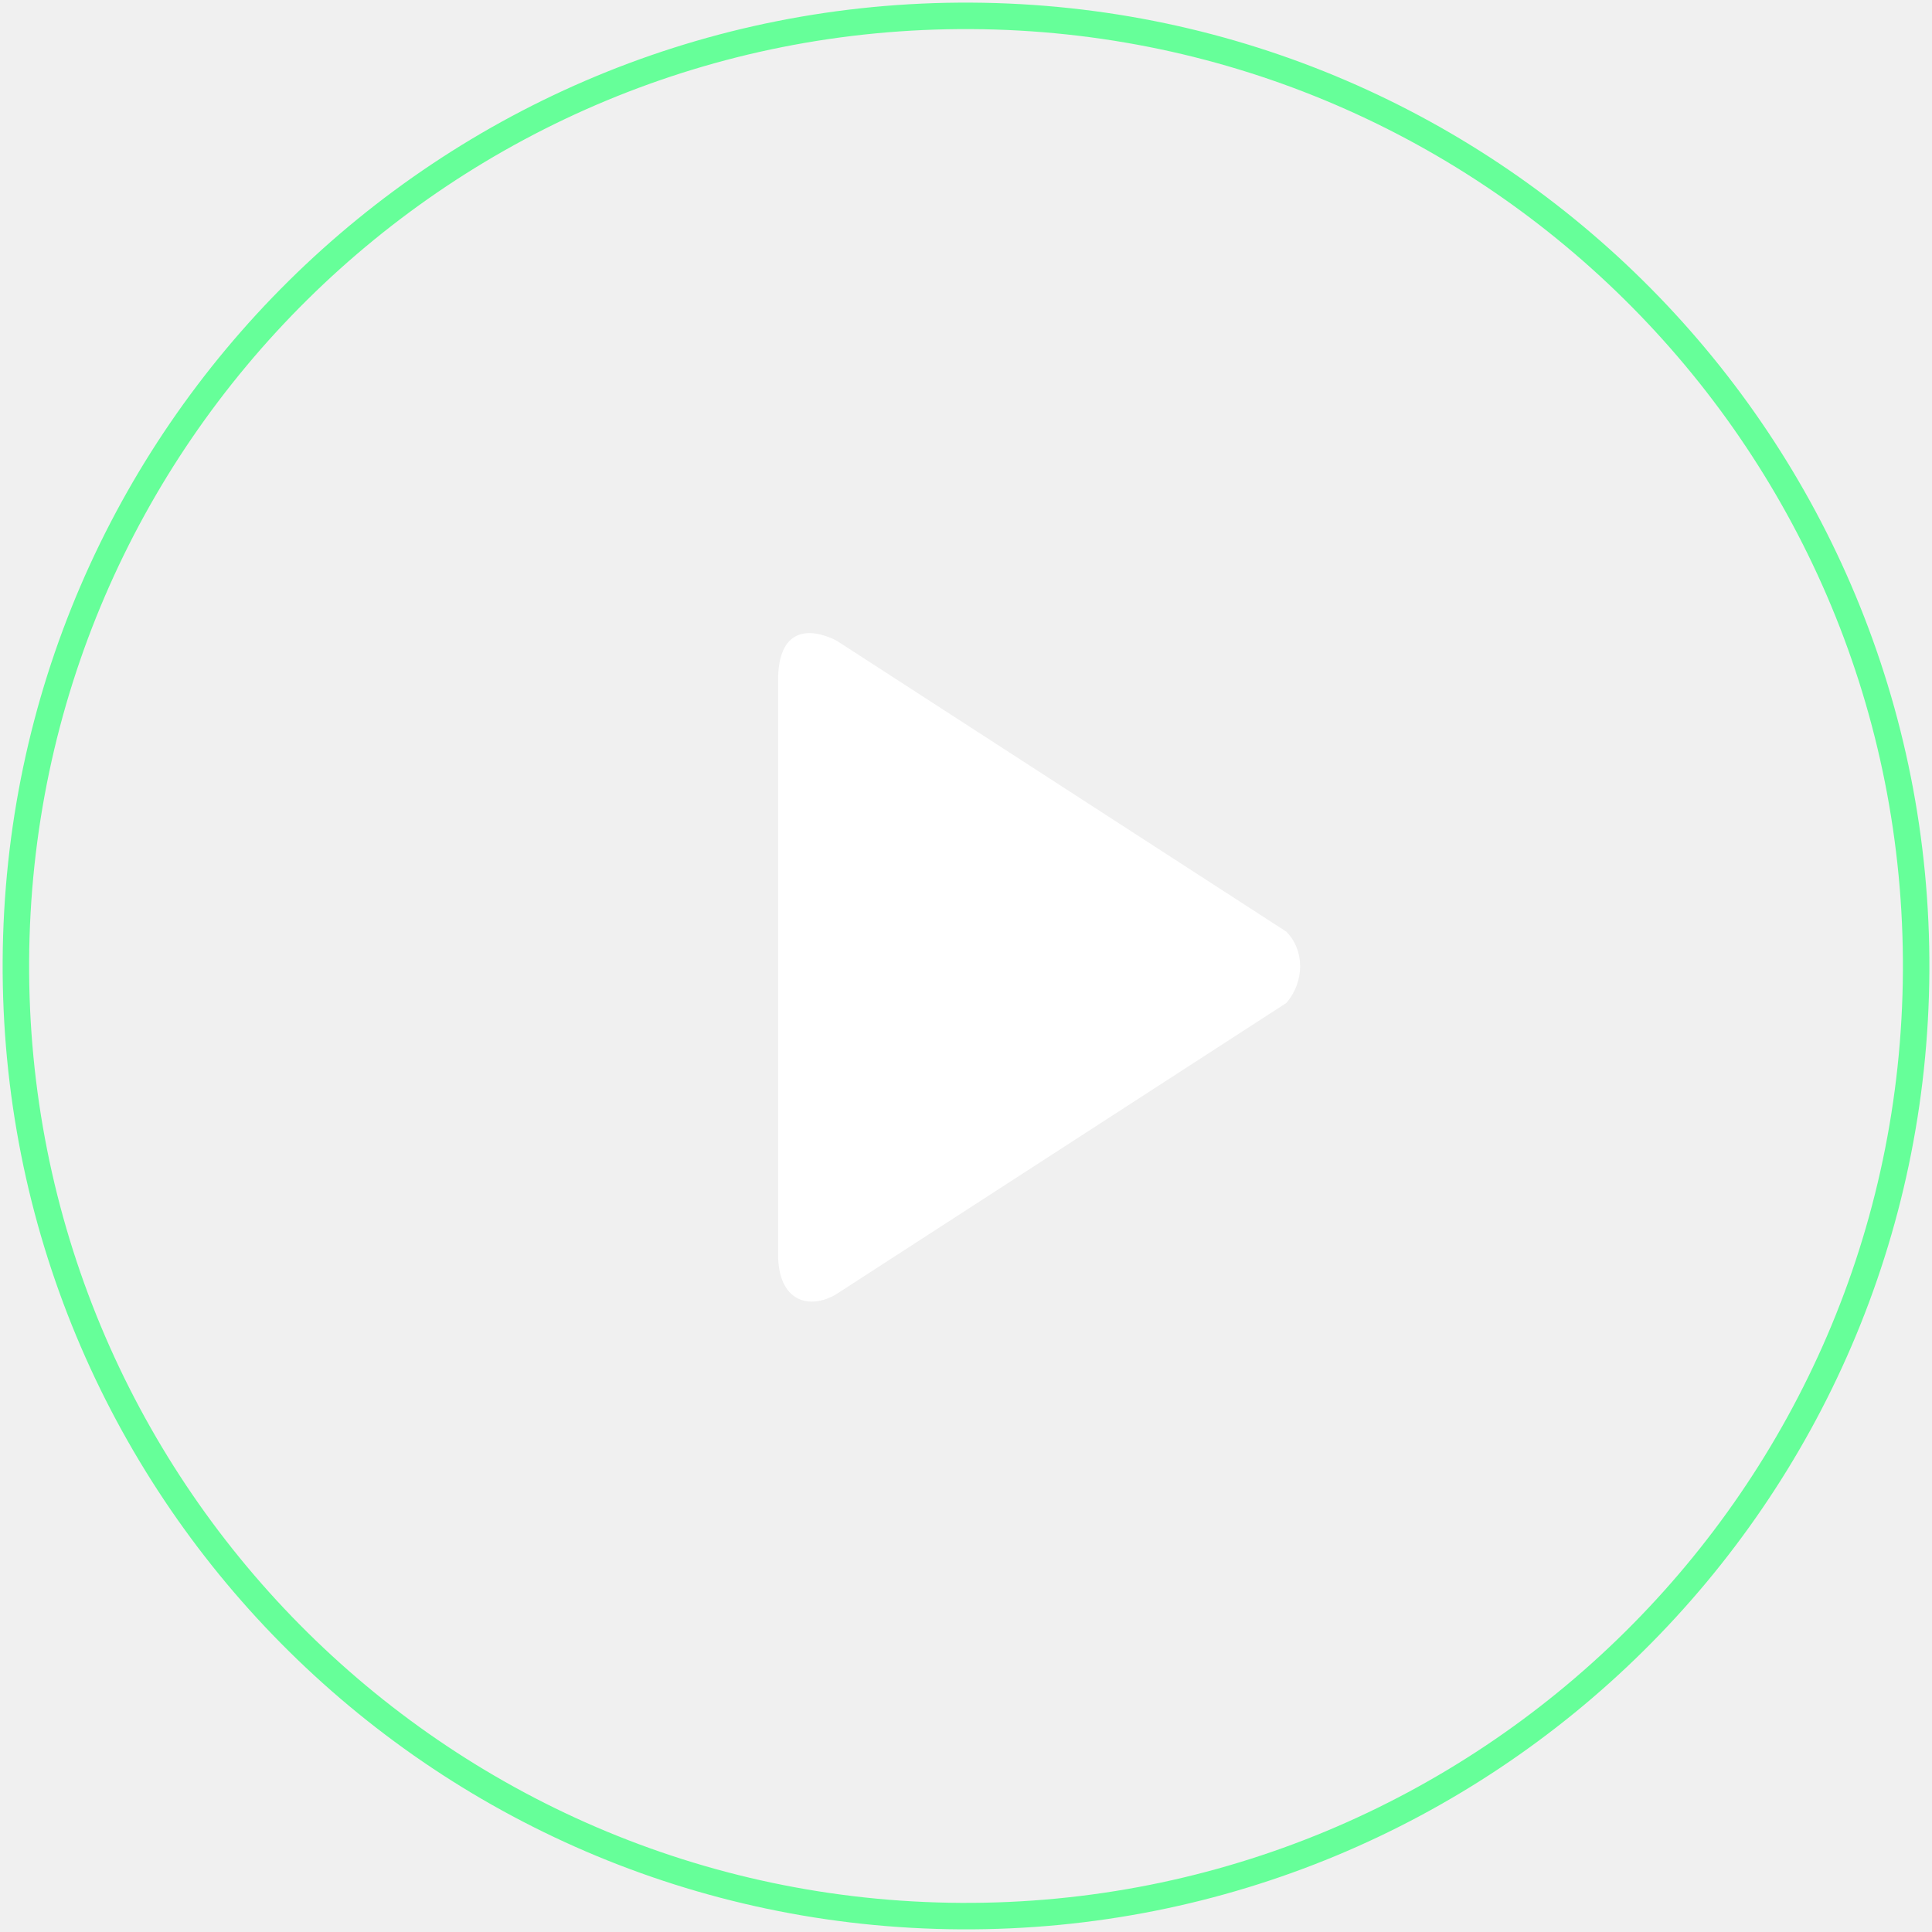
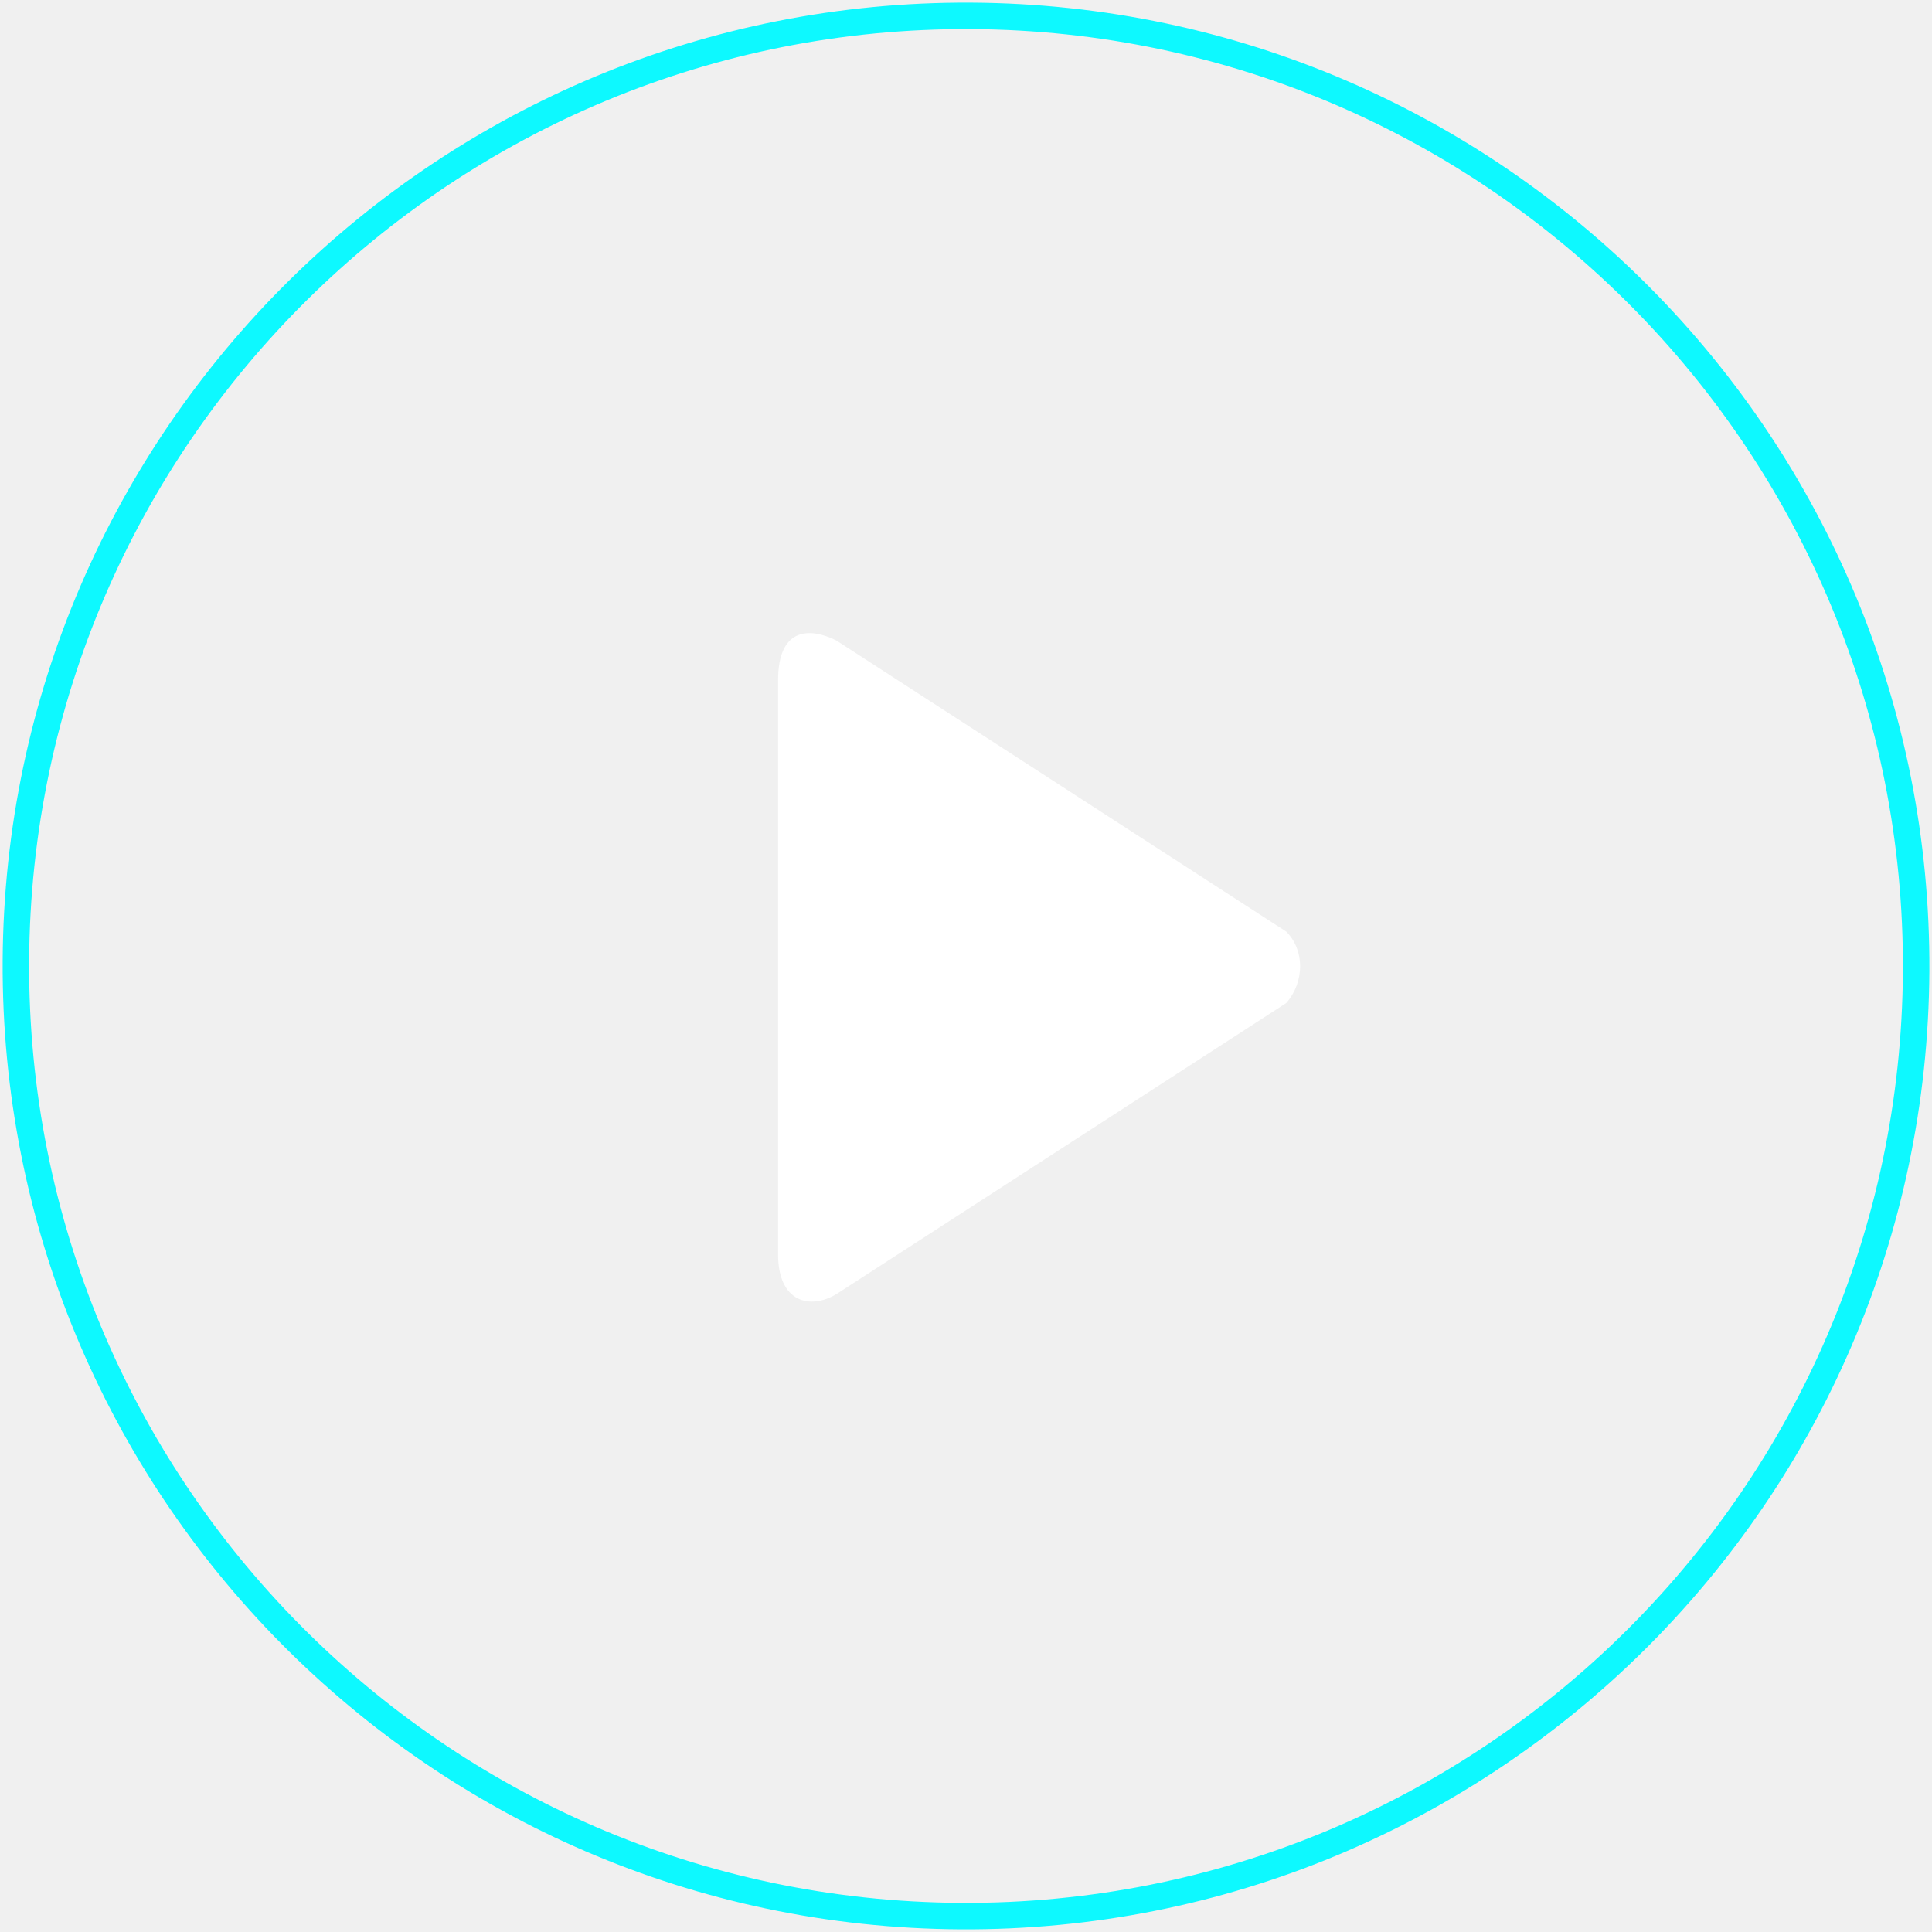
- <svg xmlns="http://www.w3.org/2000/svg" xmlns:ns1="&amp;ns_ai;" version="1.1" id="Layer_1" x="0px" y="0px" viewBox="0 0 73 73" style="enable-background:new 0 0 73 73;" xml:space="preserve">
-   <defs id="defs20" />
-   <style type="text/css" id="style3">
- 	.st0{fill:none;stroke:#66FF99;stroke-miterlimit:10;}
+ <svg xmlns="http://www.w3.org/2000/svg" version="1.1" id="Layer_1" x="0px" y="0px" viewBox="0 0 73 73" style="enable-background:new 0 0 73 73;" xml:space="preserve">
+   <style type="text/css">
+ 	.st0{fill:none;stroke:#0DF9FF;stroke-miterlimit:10;}
	.st1{fill-rule:evenodd;clip-rule:evenodd;fill:#FFFFFF;}
</style>
-   <switch id="switch5">
-     <g ns1:extraneous="self" id="g7">
-       <g id="g9">
-         <ellipse transform="matrix(5.464556e-03 -1 1 5.464556e-03 -0.1989 72.8)" class="st0" cx="36.5" cy="36.5" rx="35.9" ry="35.9" id="ellipse11" />
+   <switch>
+     <g>
+       <g>
+         <ellipse transform="matrix(5.464556e-03 -1 1 5.464556e-03 -0.1989 72.8)" class="st0" cx="36.5" cy="36.5" rx="35.9" ry="35.9" />
        <g id="play_icon_5_">
-           <g id="g14">
-             <path class="st1" d="M48.6,35.2l-17-11c-1-0.5-2.2-0.5-2.2,1.5v21.7c0,1.8,1.2,2.1,2.2,1.5l17-11       C49.3,37.1,49.3,35.9,48.6,35.2z" id="path16" />
+           <g>
+             <path class="st1" d="M48.6,35.2l-17-11c-1-0.5-2.2-0.5-2.2,1.5v21.7c0,1.8,1.2,2.1,2.2,1.5l17-11       C49.3,37.1,49.3,35.9,48.6,35.2z" />
          </g>
        </g>
      </g>
    </g>
  </switch>
</svg>
